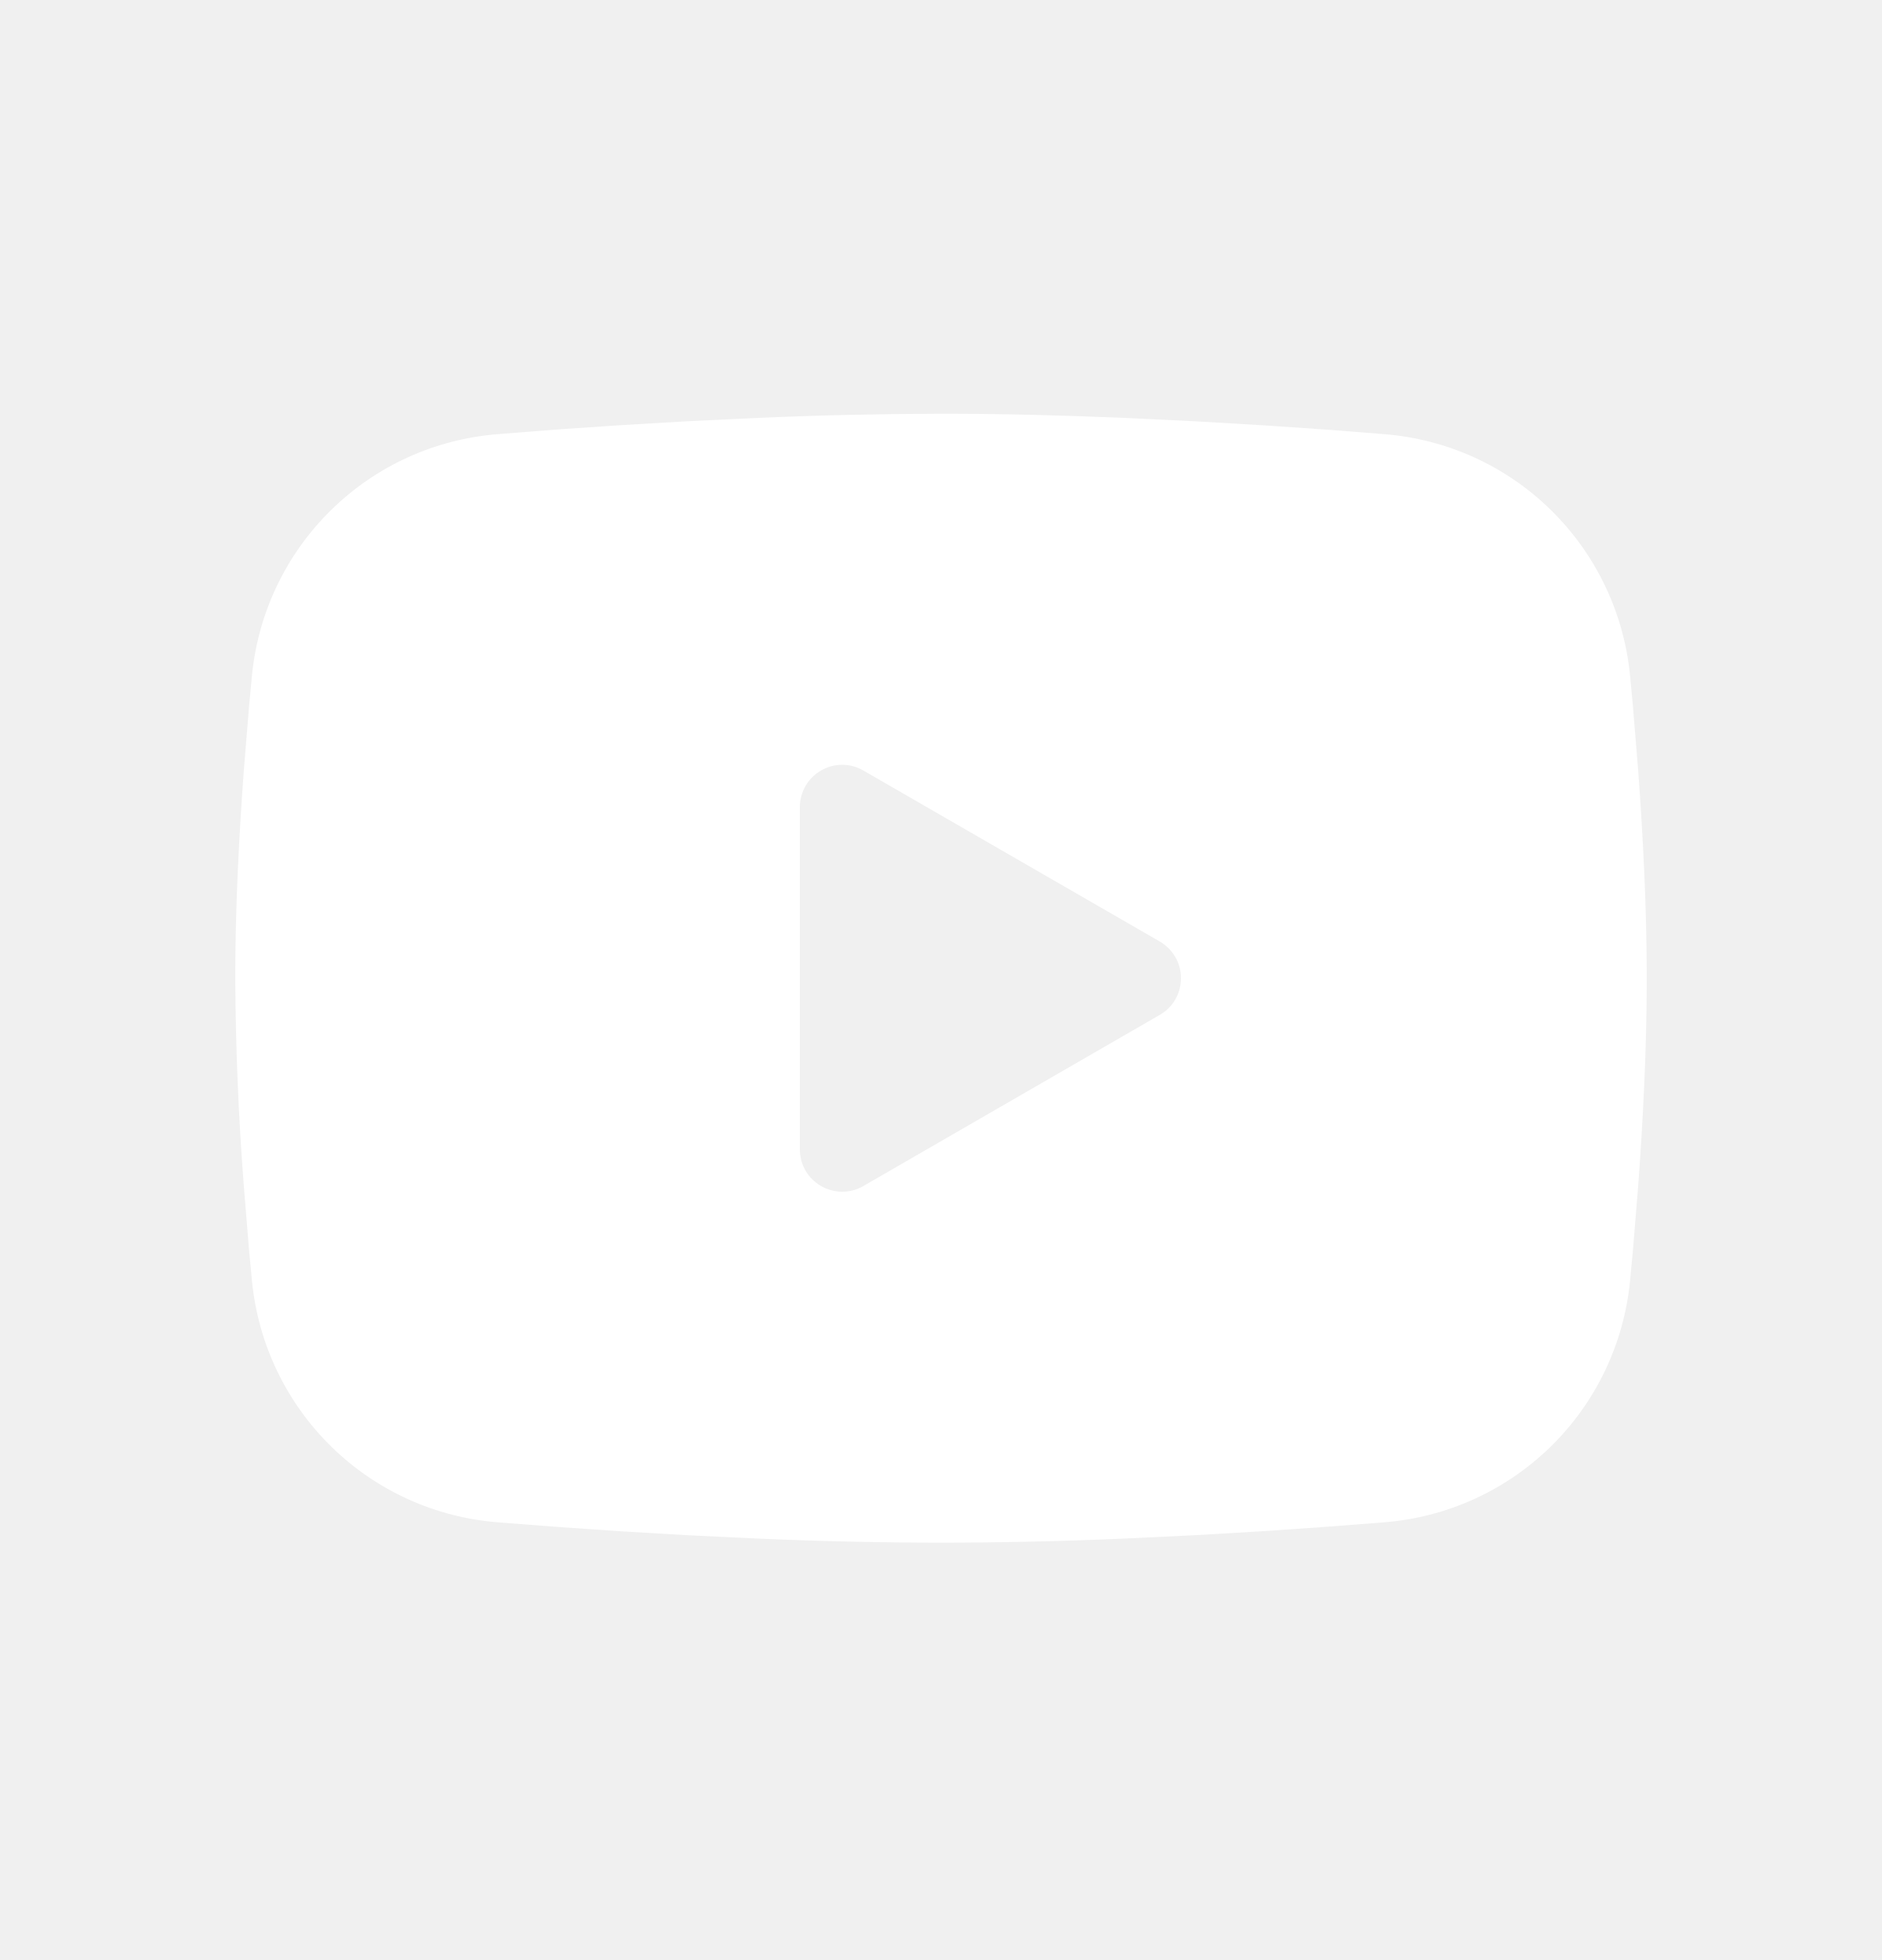
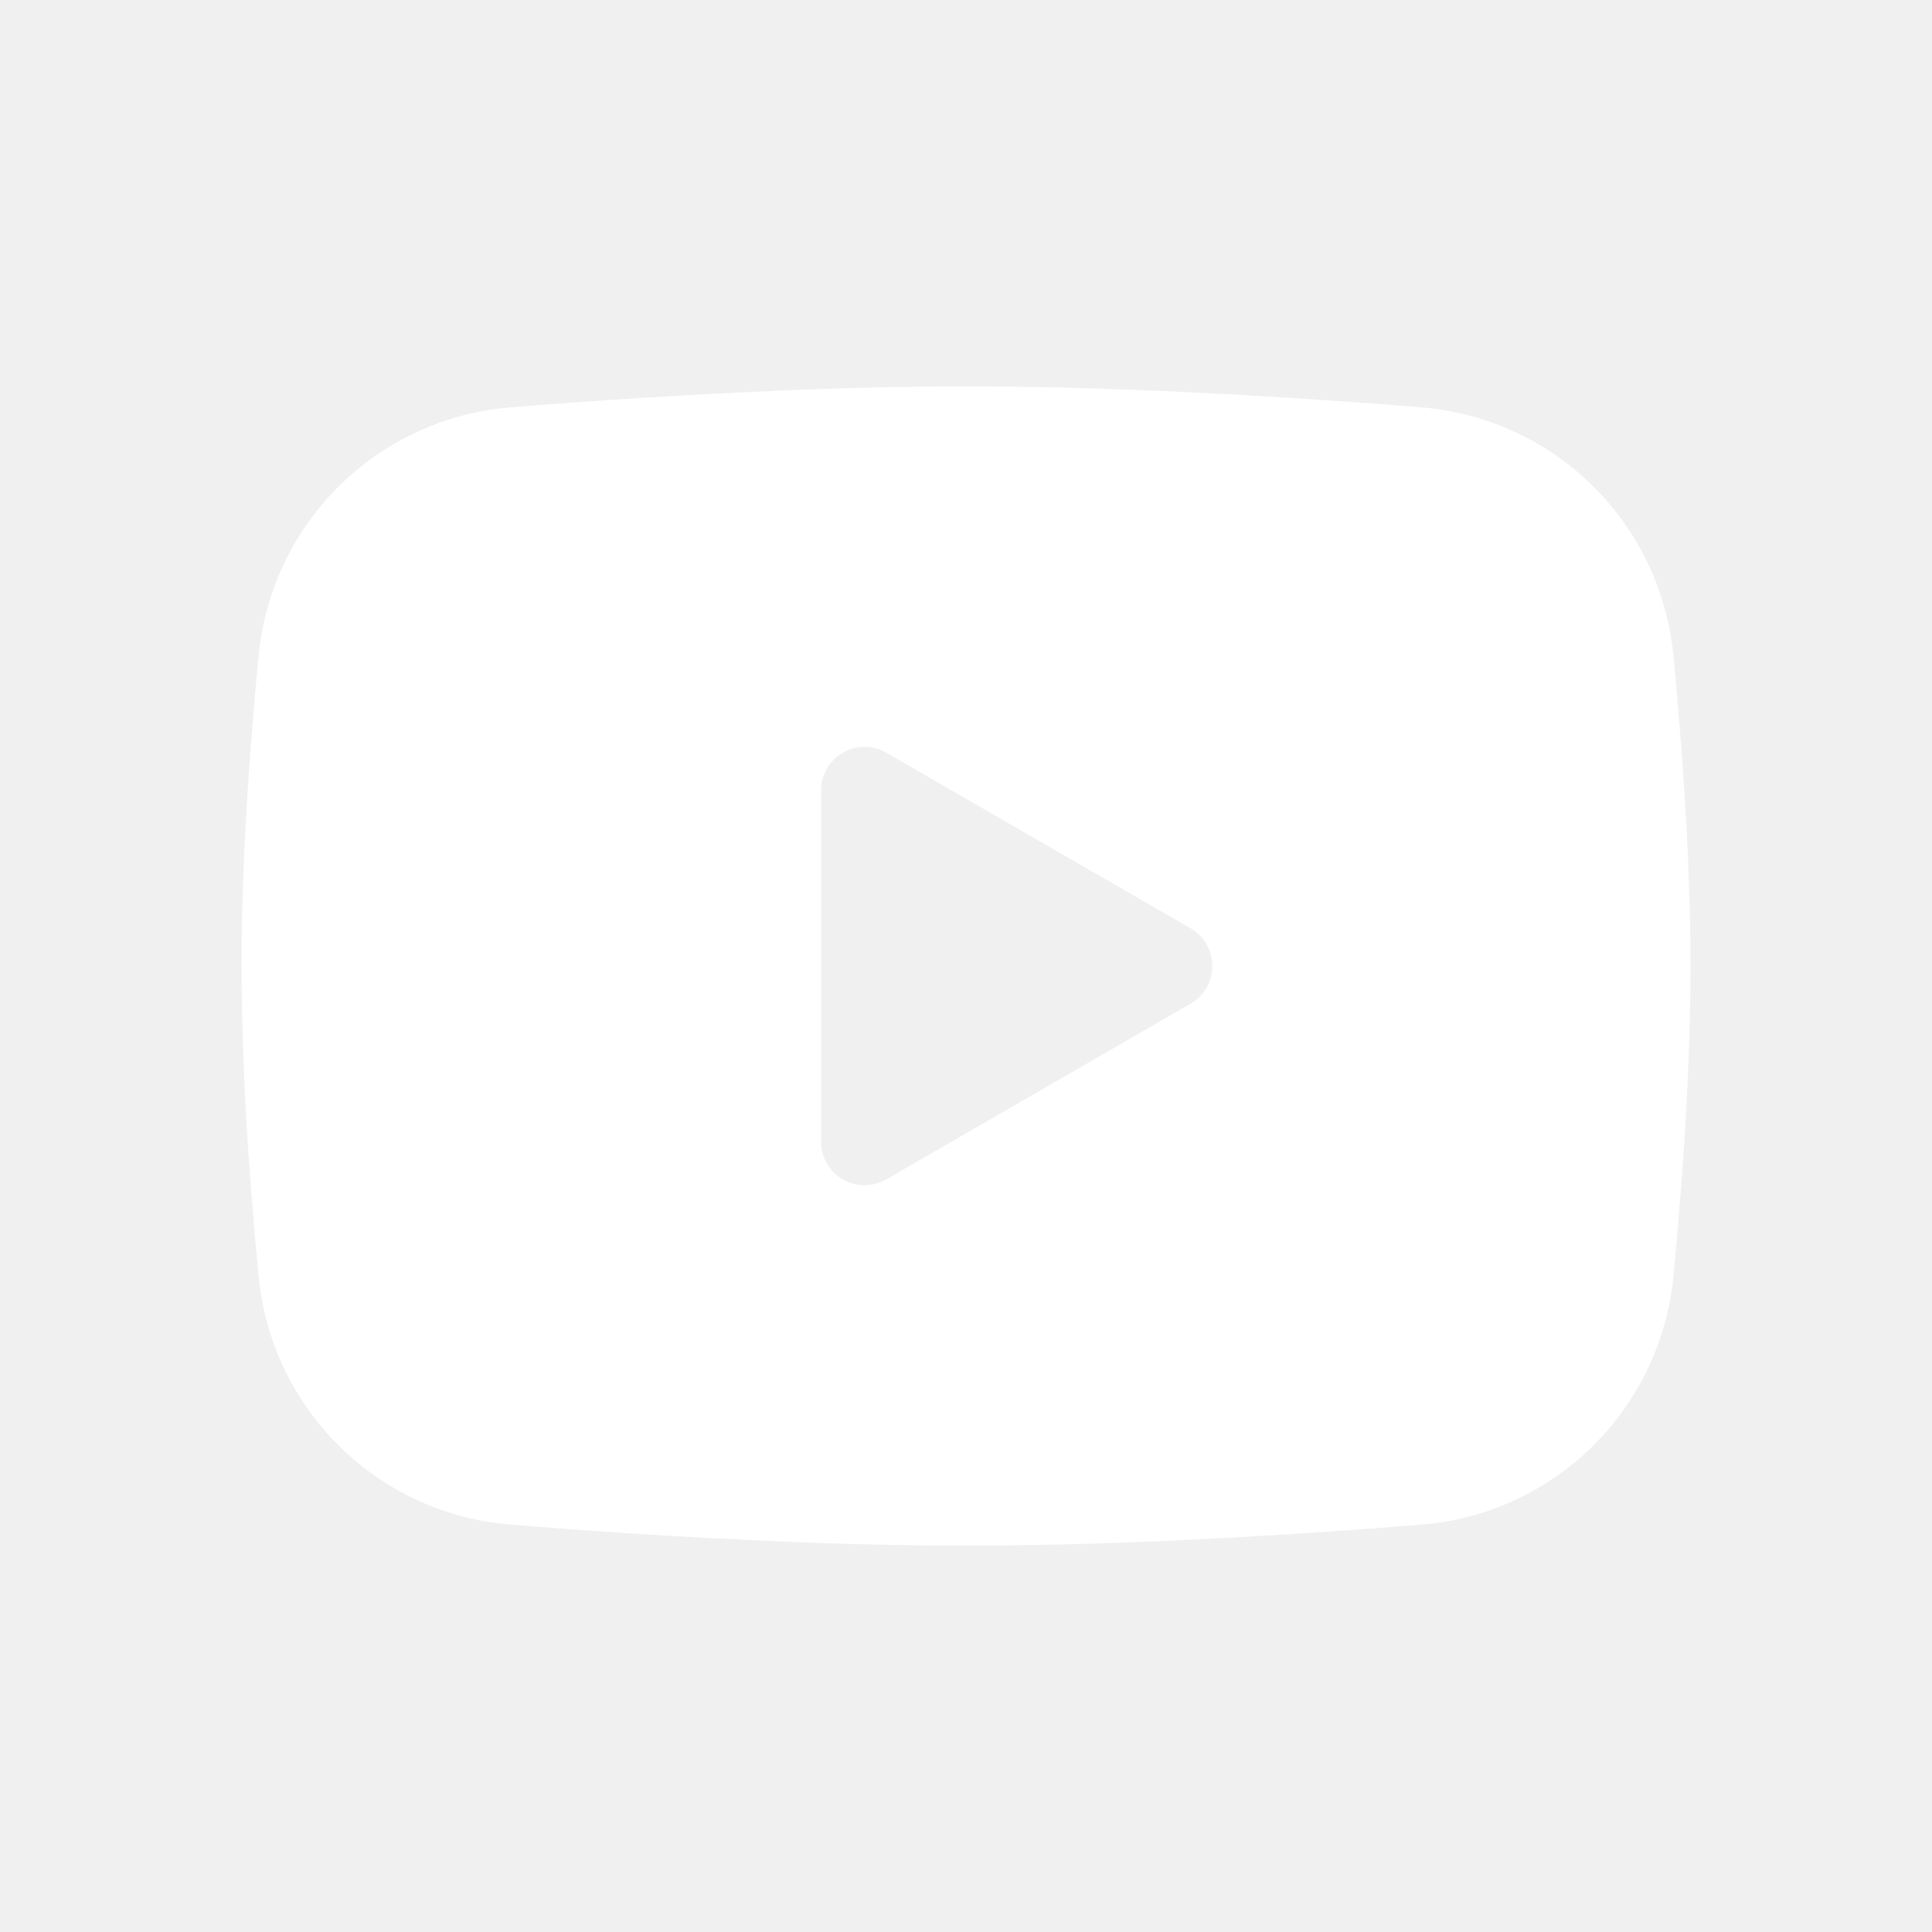
- <svg xmlns="http://www.w3.org/2000/svg" width="24" height="25" viewBox="0 0 24 25" fill="none">
-   <path fill-rule="evenodd" clip-rule="evenodd" d="M12 5.277C12.769 5.277 13.559 5.297 14.324 5.33L15.227 5.373L16.092 5.424L16.902 5.479L17.642 5.537C18.445 5.598 19.201 5.94 19.776 6.504C20.351 7.067 20.709 7.816 20.787 8.617L20.823 9L20.89 9.819C20.953 10.667 21 11.593 21 12.477C21 13.362 20.953 14.287 20.89 15.136L20.823 15.955L20.787 16.337C20.709 17.139 20.351 17.888 19.776 18.451C19.2 19.015 18.444 19.357 17.641 19.418L16.903 19.475L16.093 19.531L15.227 19.582L14.324 19.625C13.55 19.659 12.775 19.676 12 19.677C11.225 19.676 10.45 19.659 9.676 19.625L8.773 19.582L7.908 19.531L7.098 19.475L6.358 19.418C5.555 19.357 4.799 19.015 4.224 18.451C3.649 17.887 3.291 17.139 3.213 16.337L3.177 15.955L3.11 15.136C3.041 14.251 3.005 13.364 3 12.477C3 11.593 3.047 10.667 3.11 9.819L3.177 9L3.213 8.617C3.291 7.816 3.649 7.067 4.224 6.504C4.799 5.94 5.554 5.598 6.357 5.537L7.096 5.479L7.906 5.424L8.772 5.373L9.675 5.33C10.45 5.296 11.225 5.279 12 5.277ZM10.2 10.295V14.66C10.2 15.076 10.65 15.335 11.01 15.128L14.79 12.945C14.872 12.898 14.941 12.83 14.988 12.748C15.036 12.665 15.06 12.572 15.06 12.477C15.06 12.382 15.036 12.289 14.988 12.207C14.941 12.125 14.872 12.057 14.79 12.009L11.01 9.828C10.928 9.78 10.835 9.755 10.74 9.755C10.645 9.755 10.552 9.78 10.47 9.828C10.388 9.875 10.319 9.943 10.272 10.026C10.225 10.108 10.2 10.201 10.2 10.296V10.295Z" fill="white" />
+ <svg xmlns="http://www.w3.org/2000/svg" width="40" height="40" viewBox="0 0 40 40" fill="none">
+   <path fill-rule="evenodd" clip-rule="evenodd" d="M20 8C21.282 8 22.598 8.033 23.873 8.087L25.379 8.159L26.82 8.245L28.171 8.336L29.404 8.432C30.742 8.534 32.001 9.105 32.96 10.044C33.919 10.983 34.515 12.231 34.645 13.566L34.705 14.204L34.817 15.569C34.922 16.983 35 18.526 35 20C35 21.474 34.922 23.017 34.817 24.431L34.705 25.796L34.645 26.433C34.515 27.77 33.918 29.017 32.959 29.957C32 30.896 30.741 31.466 29.402 31.568L28.172 31.663L26.822 31.756L25.379 31.841L23.873 31.913C22.583 31.969 21.291 31.998 20 32C18.709 31.998 17.417 31.969 16.127 31.913L14.621 31.841L13.18 31.756L11.829 31.663L10.597 31.568C9.258 31.466 7.999 30.895 7.04 29.956C6.081 29.017 5.485 27.769 5.356 26.433L5.295 25.796L5.183 24.431C5.069 22.957 5.008 21.479 5 20C5 18.526 5.078 16.983 5.183 15.569L5.295 14.204L5.356 13.566C5.485 12.231 6.081 10.984 7.039 10.044C7.998 9.105 9.257 8.534 10.595 8.432L11.826 8.336L13.177 8.245L14.62 8.159L16.125 8.087C17.416 8.031 18.708 8.002 20 8ZM17 16.363V23.637C17 24.331 17.75 24.762 18.35 24.418L24.65 20.78C24.787 20.701 24.901 20.587 24.98 20.451C25.059 20.314 25.101 20.158 25.101 20C25.101 19.842 25.059 19.686 24.98 19.549C24.901 19.413 24.787 19.299 24.65 19.22L18.35 15.584C18.213 15.505 18.058 15.463 17.9 15.463C17.742 15.463 17.587 15.505 17.45 15.584C17.313 15.663 17.199 15.777 17.12 15.914C17.041 16.051 17 16.206 17 16.364V16.363Z" fill="white" />
</svg>
